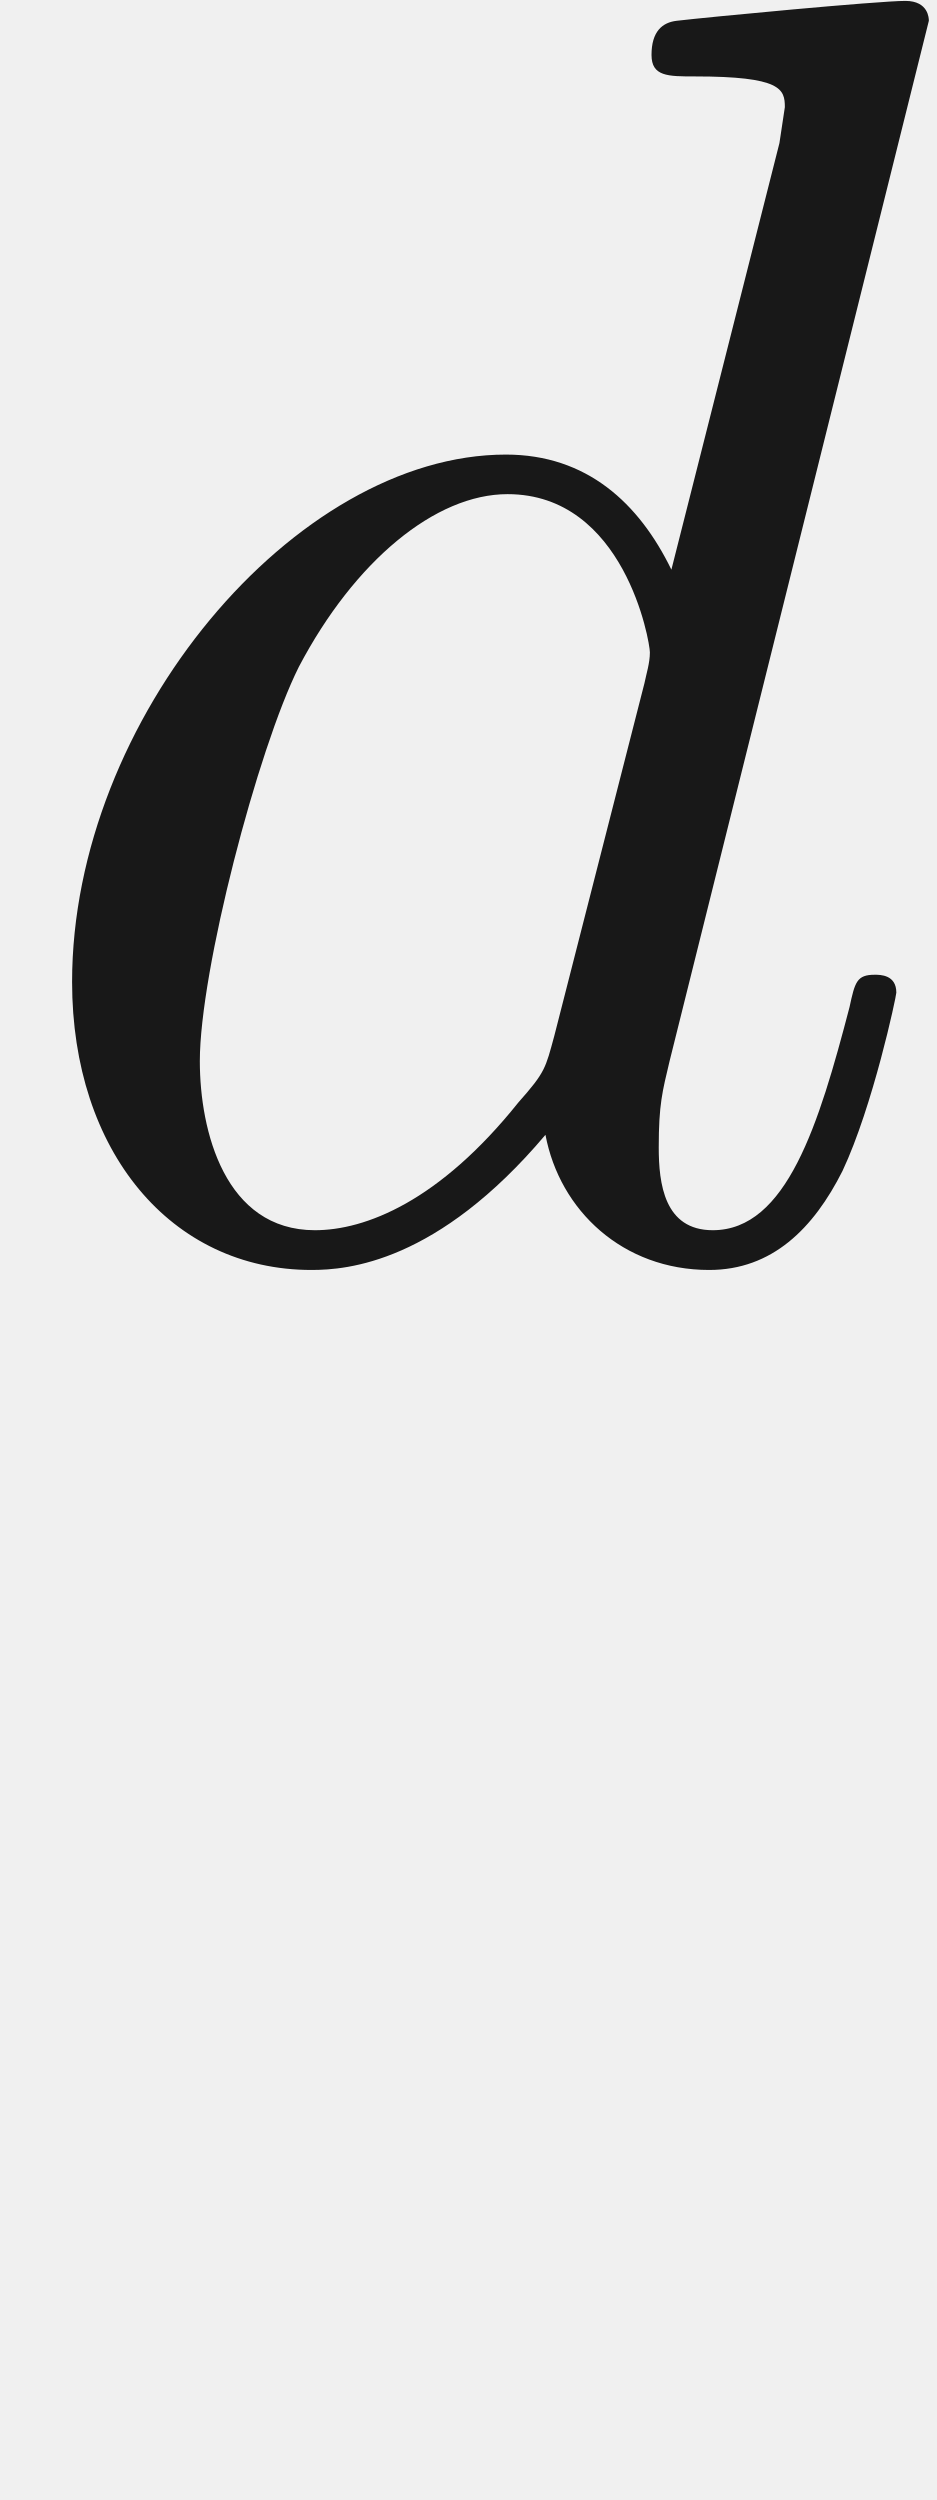
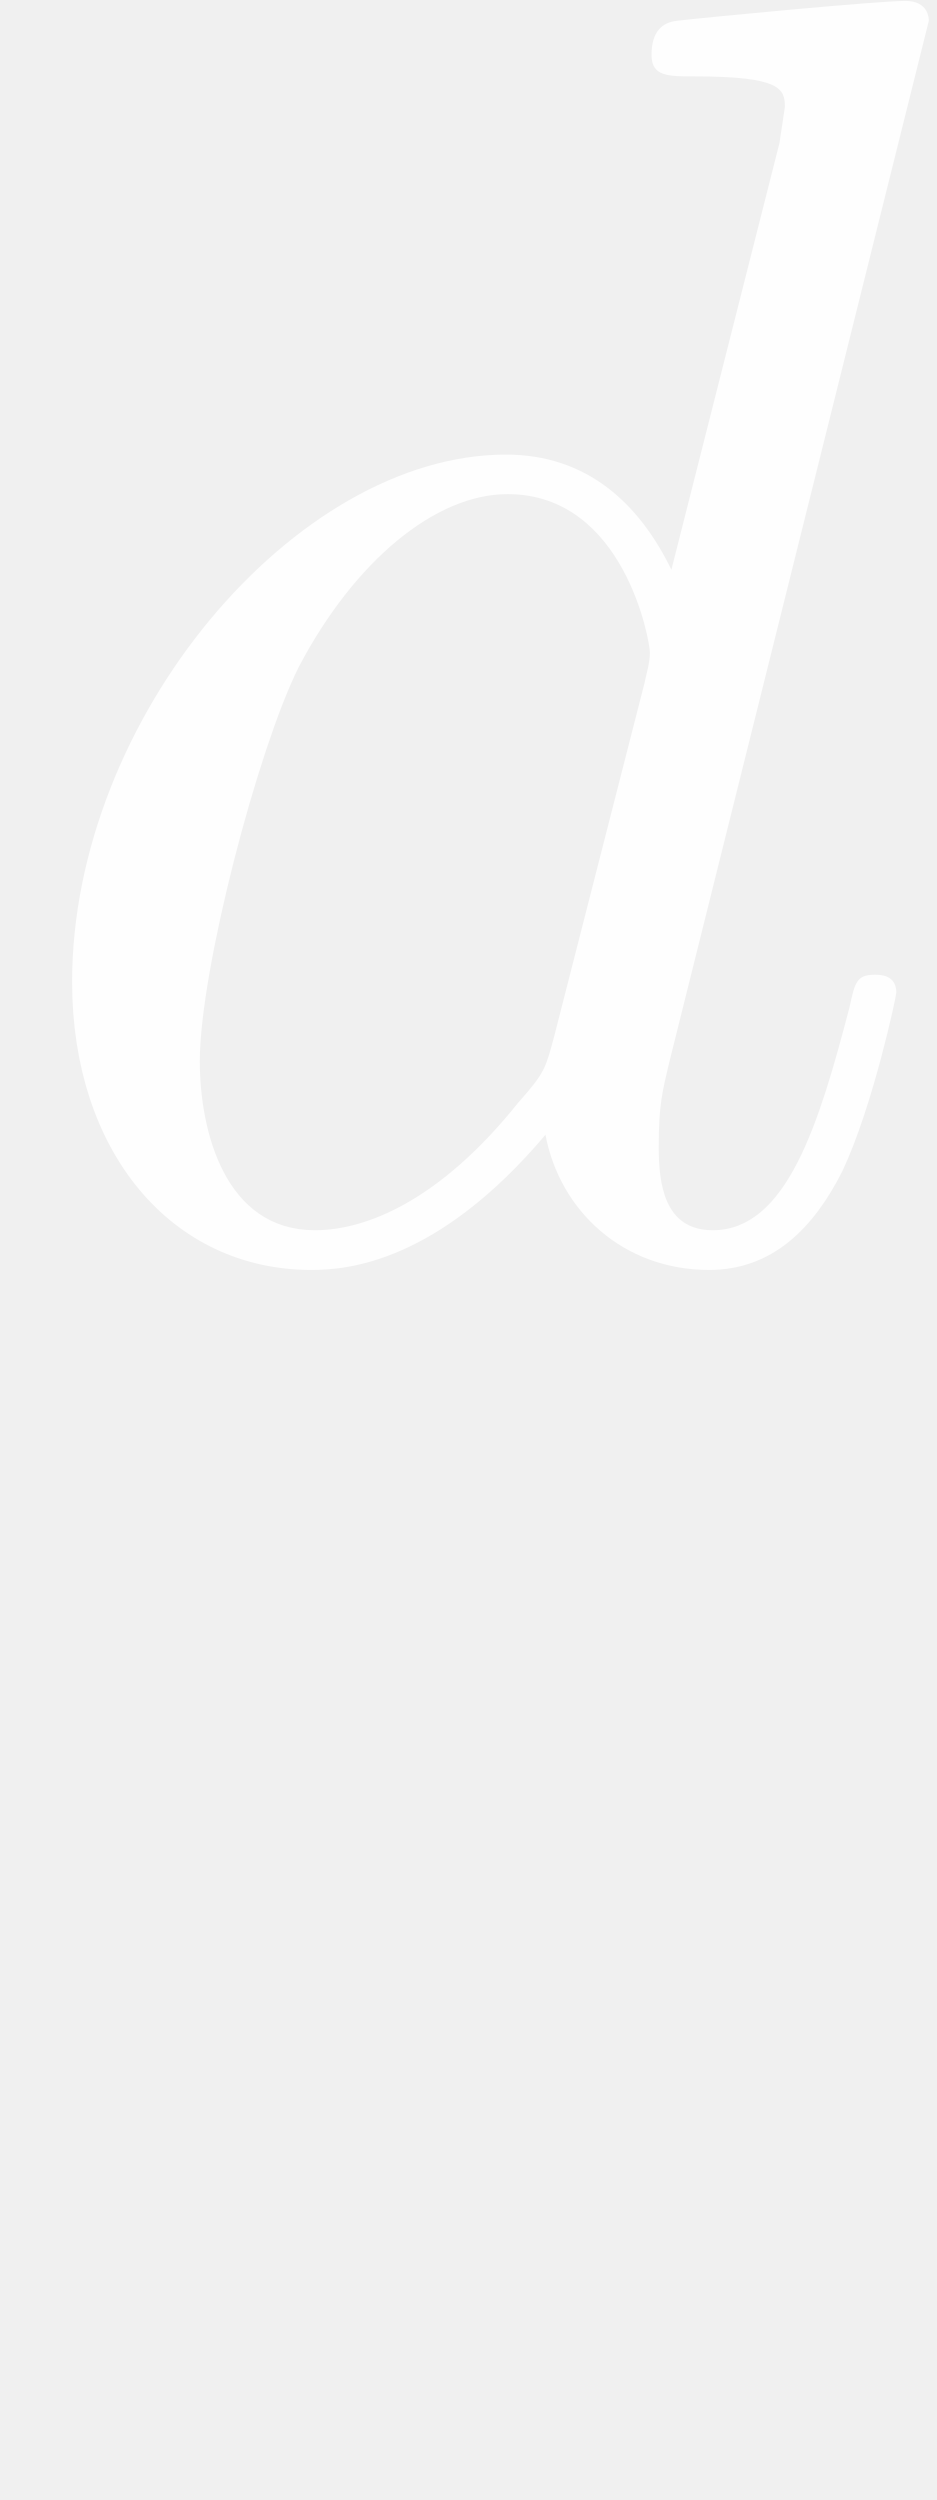
- <svg xmlns="http://www.w3.org/2000/svg" xmlns:ns1="http://github.com/leegao/readme2tex/" xmlns:xlink="http://www.w3.org/1999/xlink" version="1.1" width="5.185pt" height="13.837pt" viewBox="-52.075 -68.956 5.185 13.837" ns1:offset="3.552713678800501e-15">
+ <svg xmlns="http://www.w3.org/2000/svg" xmlns:ns1="http://github.com/leegao/readme2tex/" xmlns:xlink="http://www.w3.org/1999/xlink" fill="white" version="1.1" width="5.185pt" height="13.837pt" viewBox="-52.075 -68.956 5.185 13.837" ns1:offset="3.552713678800501e-15">
  <defs>
    <path id="g0-100" d="M5.141-6.804C5.141-6.814 5.141-6.914 5.011-6.914C4.862-6.914 3.915-6.824 3.746-6.804C3.666-6.795 3.606-6.745 3.606-6.615C3.606-6.496 3.696-6.496 3.846-6.496C4.324-6.496 4.344-6.426 4.344-6.326L4.314-6.127L3.716-3.766C3.537-4.134 3.248-4.403 2.8-4.403C1.634-4.403 .399-2.939 .399-1.484C.399-.548 .946 .11 1.724 .11C1.923 .11 2.421 .07 3.019-.638C3.098-.219 3.447 .11 3.925 .11C4.274 .11 4.503-.12 4.663-.438C4.832-.797 4.961-1.405 4.961-1.425C4.961-1.524 4.872-1.524 4.842-1.524C4.742-1.524 4.732-1.484 4.702-1.345C4.533-.697 4.354-.11 3.945-.11C3.676-.11 3.646-.369 3.646-.568C3.646-.807 3.666-.877 3.706-1.046L5.141-6.804ZM3.068-1.186C3.019-1.006 3.019-.986 2.869-.817C2.431-.269 2.022-.11 1.743-.11C1.245-.11 1.106-.658 1.106-1.046C1.106-1.544 1.425-2.77 1.654-3.228C1.963-3.816 2.411-4.184 2.809-4.184C3.457-4.184 3.597-3.367 3.597-3.308S3.577-3.188 3.567-3.138L3.068-1.186Z" />
    <path id="g1-97" d="M3.318-.757C3.357-.359 3.626 .06 4.095 .06C4.304 .06 4.912-.08 4.912-.887V-1.445H4.663V-.887C4.663-.309 4.413-.249 4.304-.249C3.975-.249 3.935-.697 3.935-.747V-2.74C3.935-3.158 3.935-3.547 3.577-3.915C3.188-4.304 2.69-4.463 2.212-4.463C1.395-4.463 .707-3.995 .707-3.337C.707-3.039 .907-2.869 1.166-2.869C1.445-2.869 1.624-3.068 1.624-3.328C1.624-3.447 1.574-3.776 1.116-3.786C1.385-4.134 1.873-4.244 2.192-4.244C2.68-4.244 3.248-3.856 3.248-2.969V-2.6C2.74-2.57 2.042-2.54 1.415-2.242C.667-1.903 .418-1.385 .418-.946C.418-.139 1.385 .11 2.012 .11C2.67 .11 3.128-.289 3.318-.757ZM3.248-2.391V-1.395C3.248-.448 2.531-.11 2.082-.11C1.594-.11 1.186-.458 1.186-.956C1.186-1.504 1.604-2.331 3.248-2.391Z" />
  </defs>
  <g id="page1" fill-opacity="0.9">
    <use x="-52.075" y="-62.037" xlink:href="#g0-100" />
  </g>
</svg>
